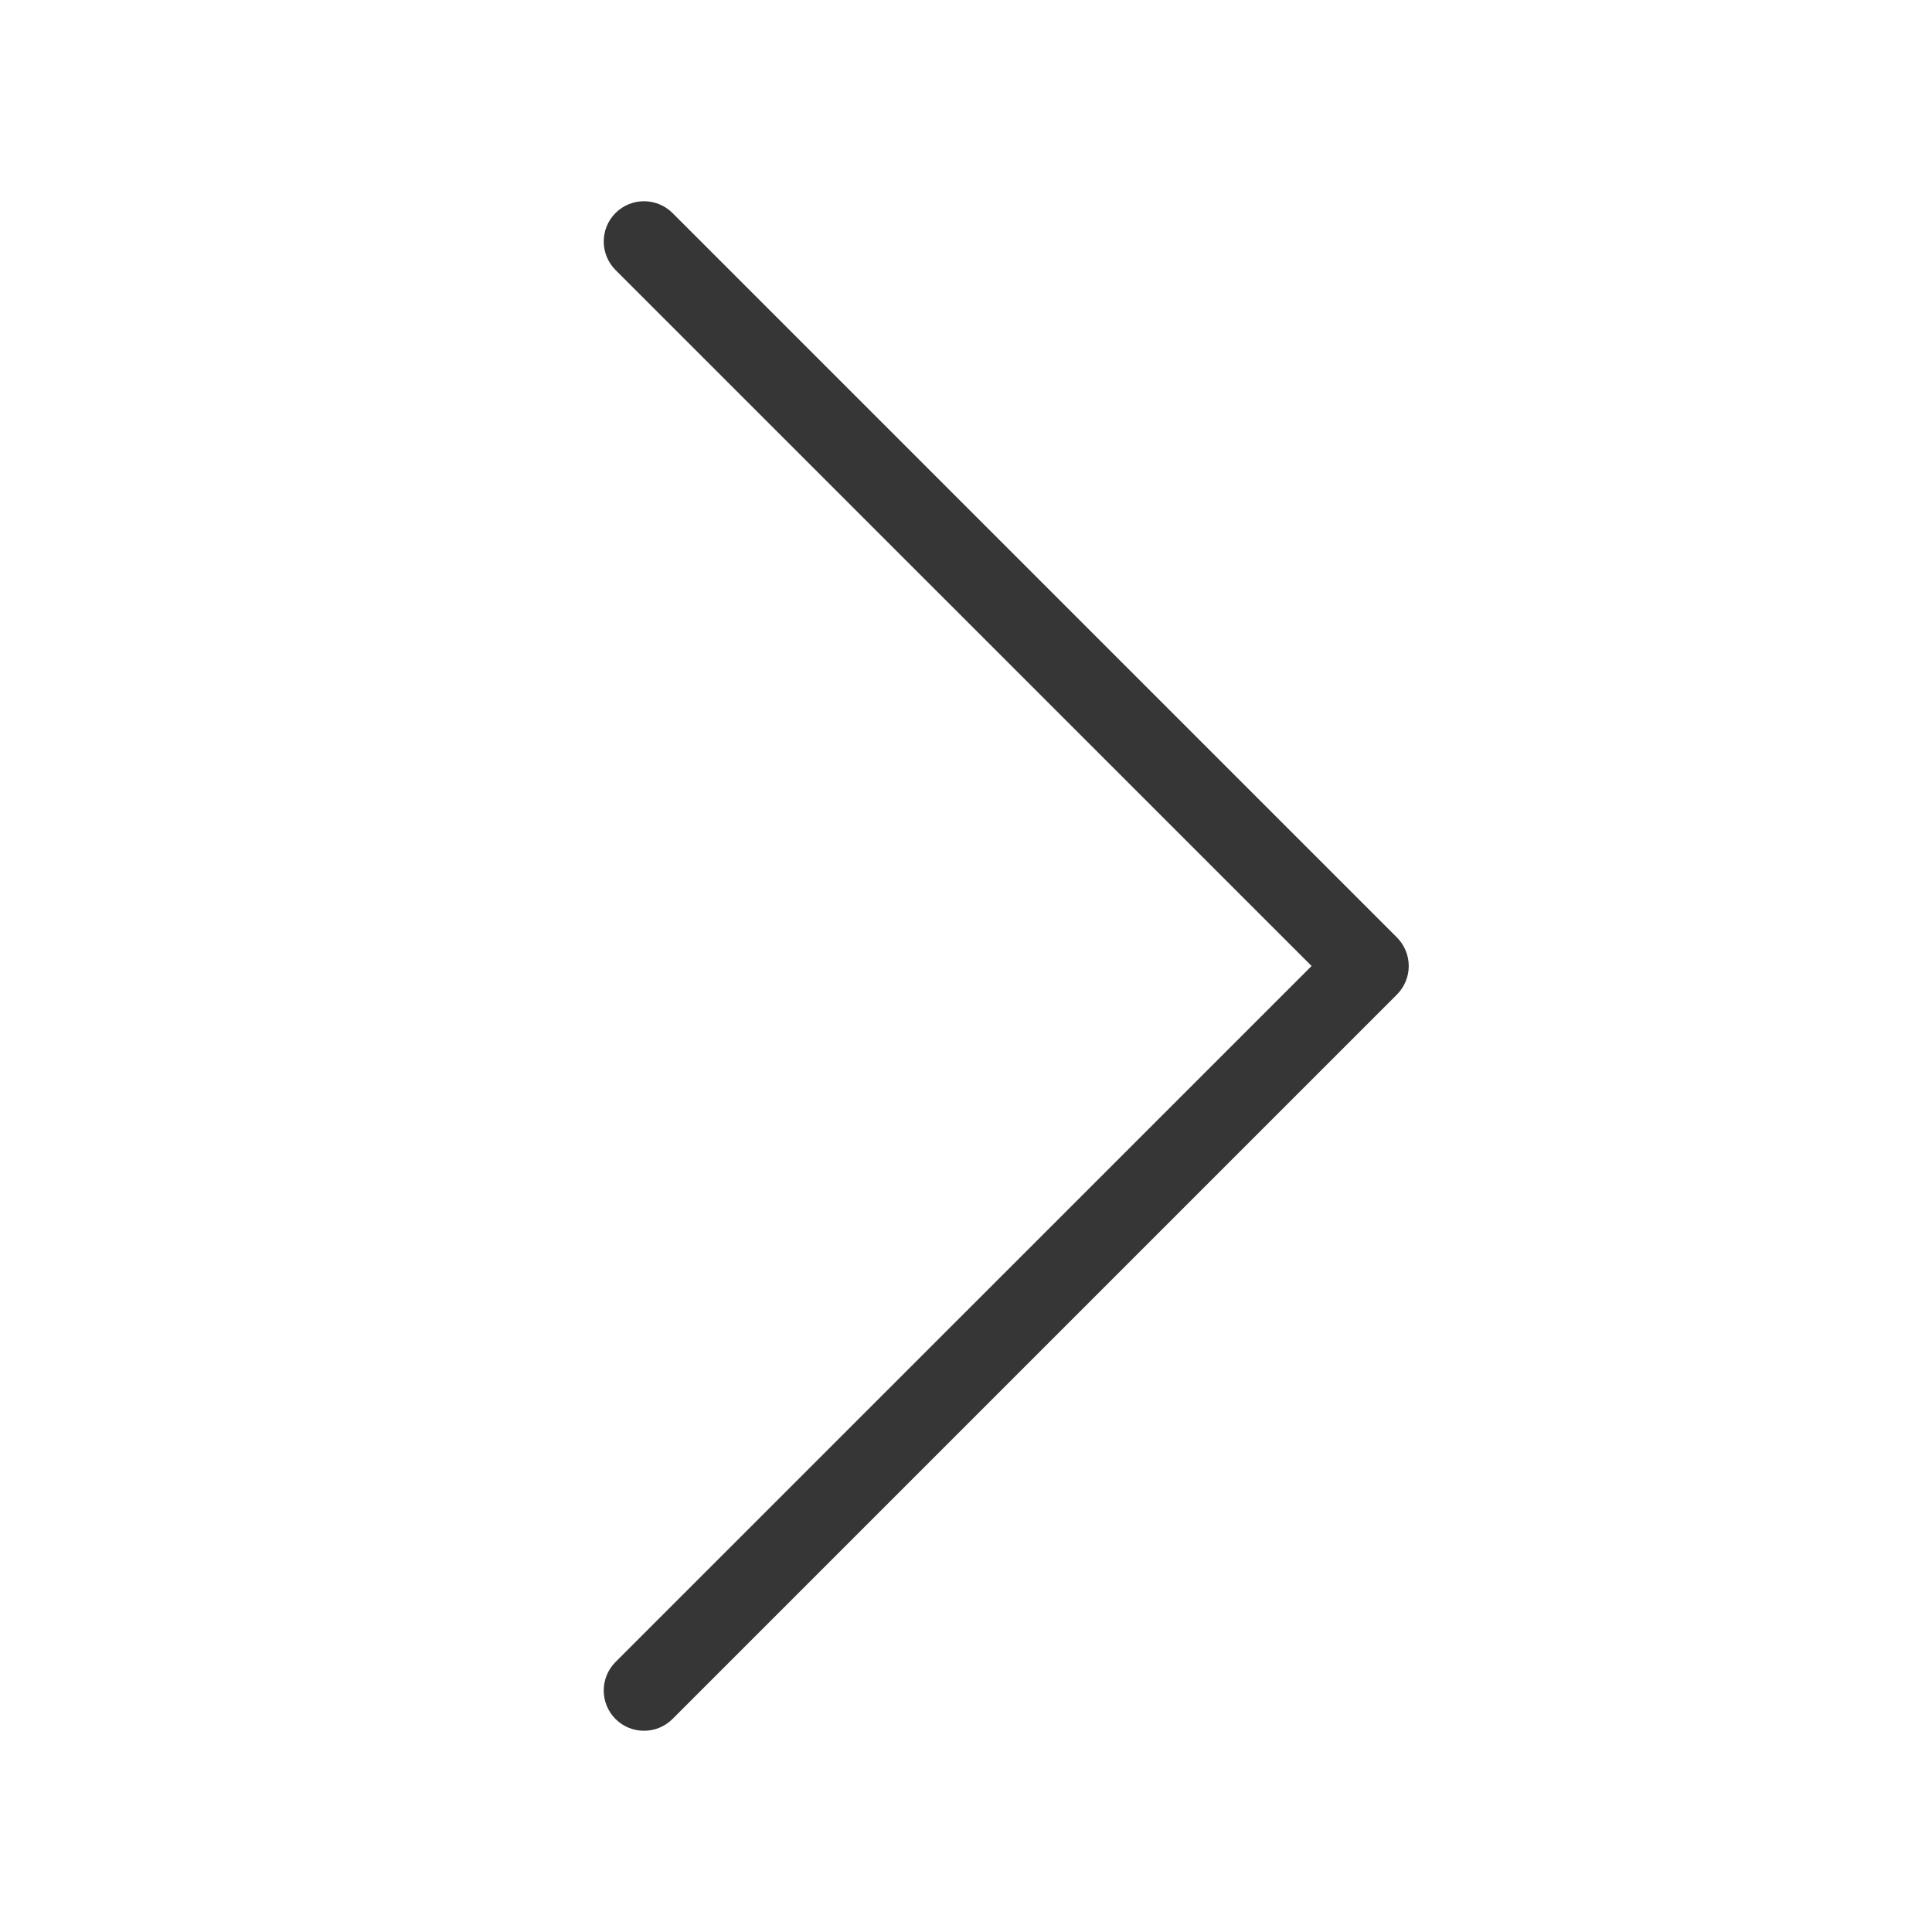
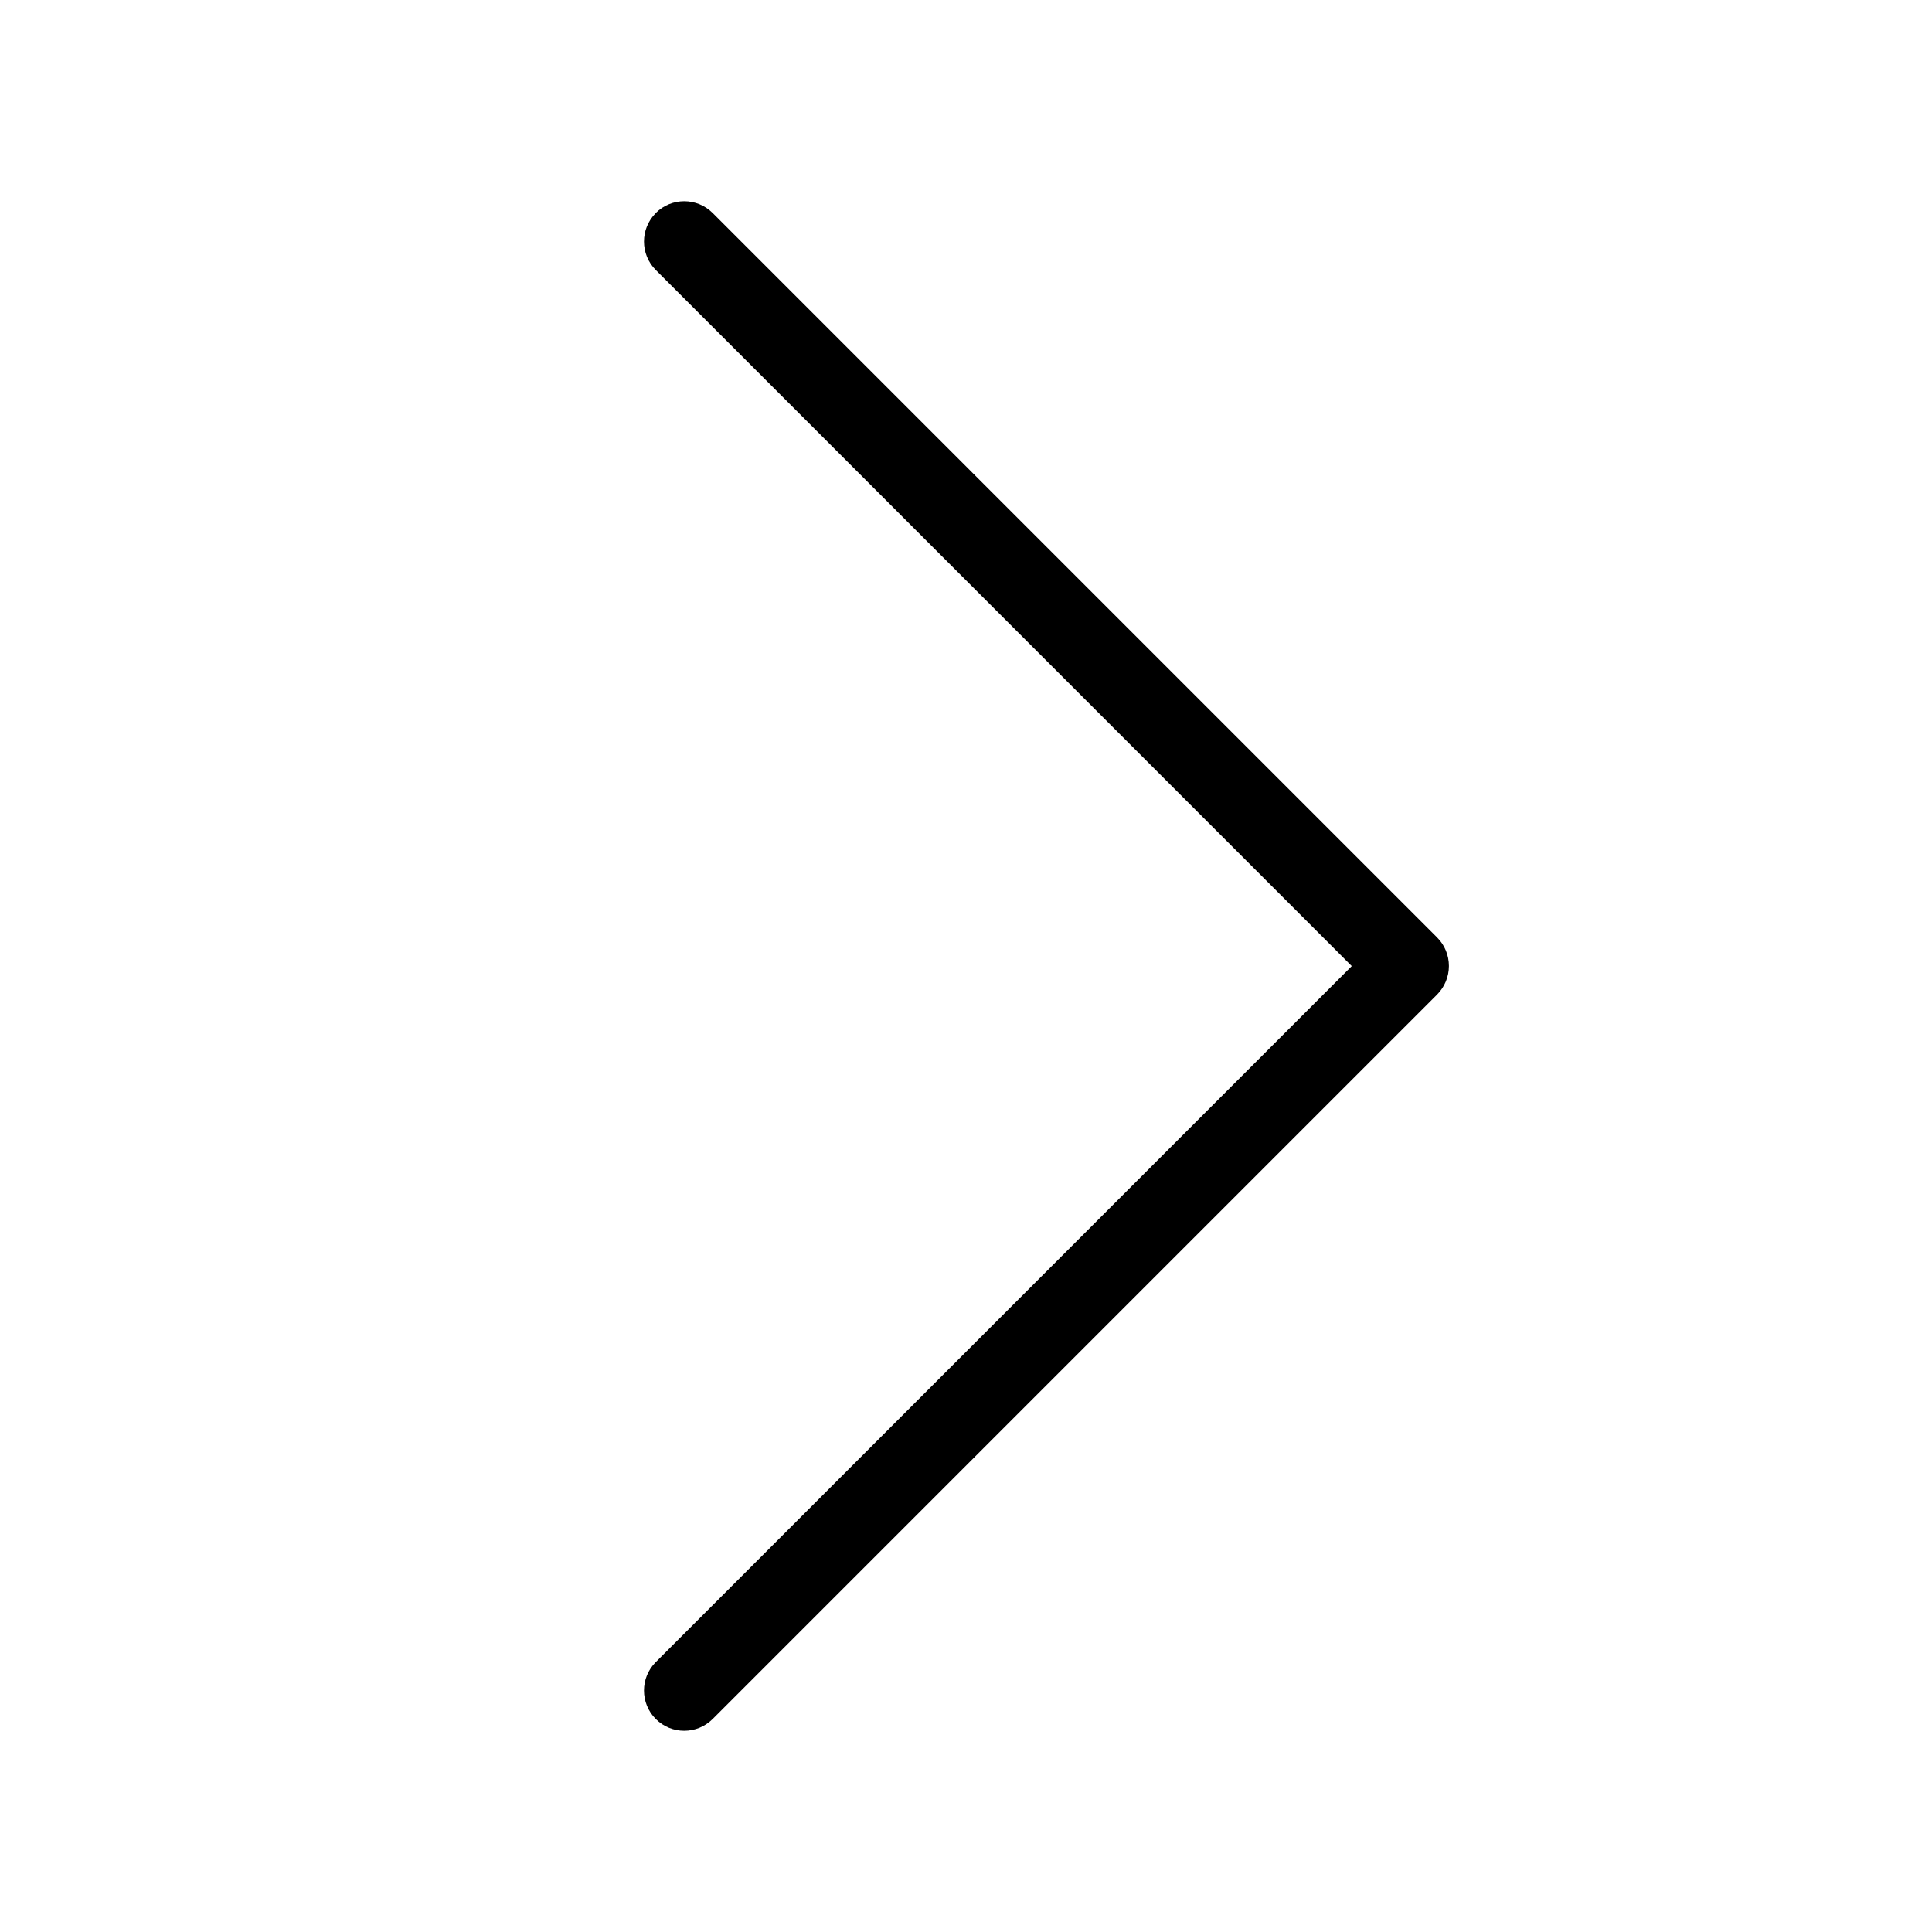
- <svg xmlns="http://www.w3.org/2000/svg" width="24" height="24" viewBox="0 0 24 24" fill="none">
-   <path fill-rule="evenodd" clip-rule="evenodd" d="M7.646 2.646C7.842 2.451 8.158 2.451 8.354 2.646L17.354 11.646C17.447 11.74 17.5 11.867 17.5 12C17.5 12.133 17.447 12.26 17.354 12.354L8.354 21.354C8.158 21.549 7.842 21.549 7.646 21.354C7.451 21.158 7.451 20.842 7.646 20.646L16.293 12L7.646 3.354C7.451 3.158 7.451 2.842 7.646 2.646Z" fill="#363636" />
+ <svg xmlns="http://www.w3.org/2000/svg" width="24" height="24" version="1.1" viewBox="0 0 24 24">
+   <path class="cls-1" d="M8.146,2.646c.195-.195.512-.195.707,0l9,9c.094.094.146.221.146.354s-.053.26-.146.354l-9,9c-.195.195-.512.195-.707,0-.195-.195-.195-.512,0-.707l8.646-8.646L8.146,3.354c-.195-.195-.195-.512,0-.707Z" />
</svg>
